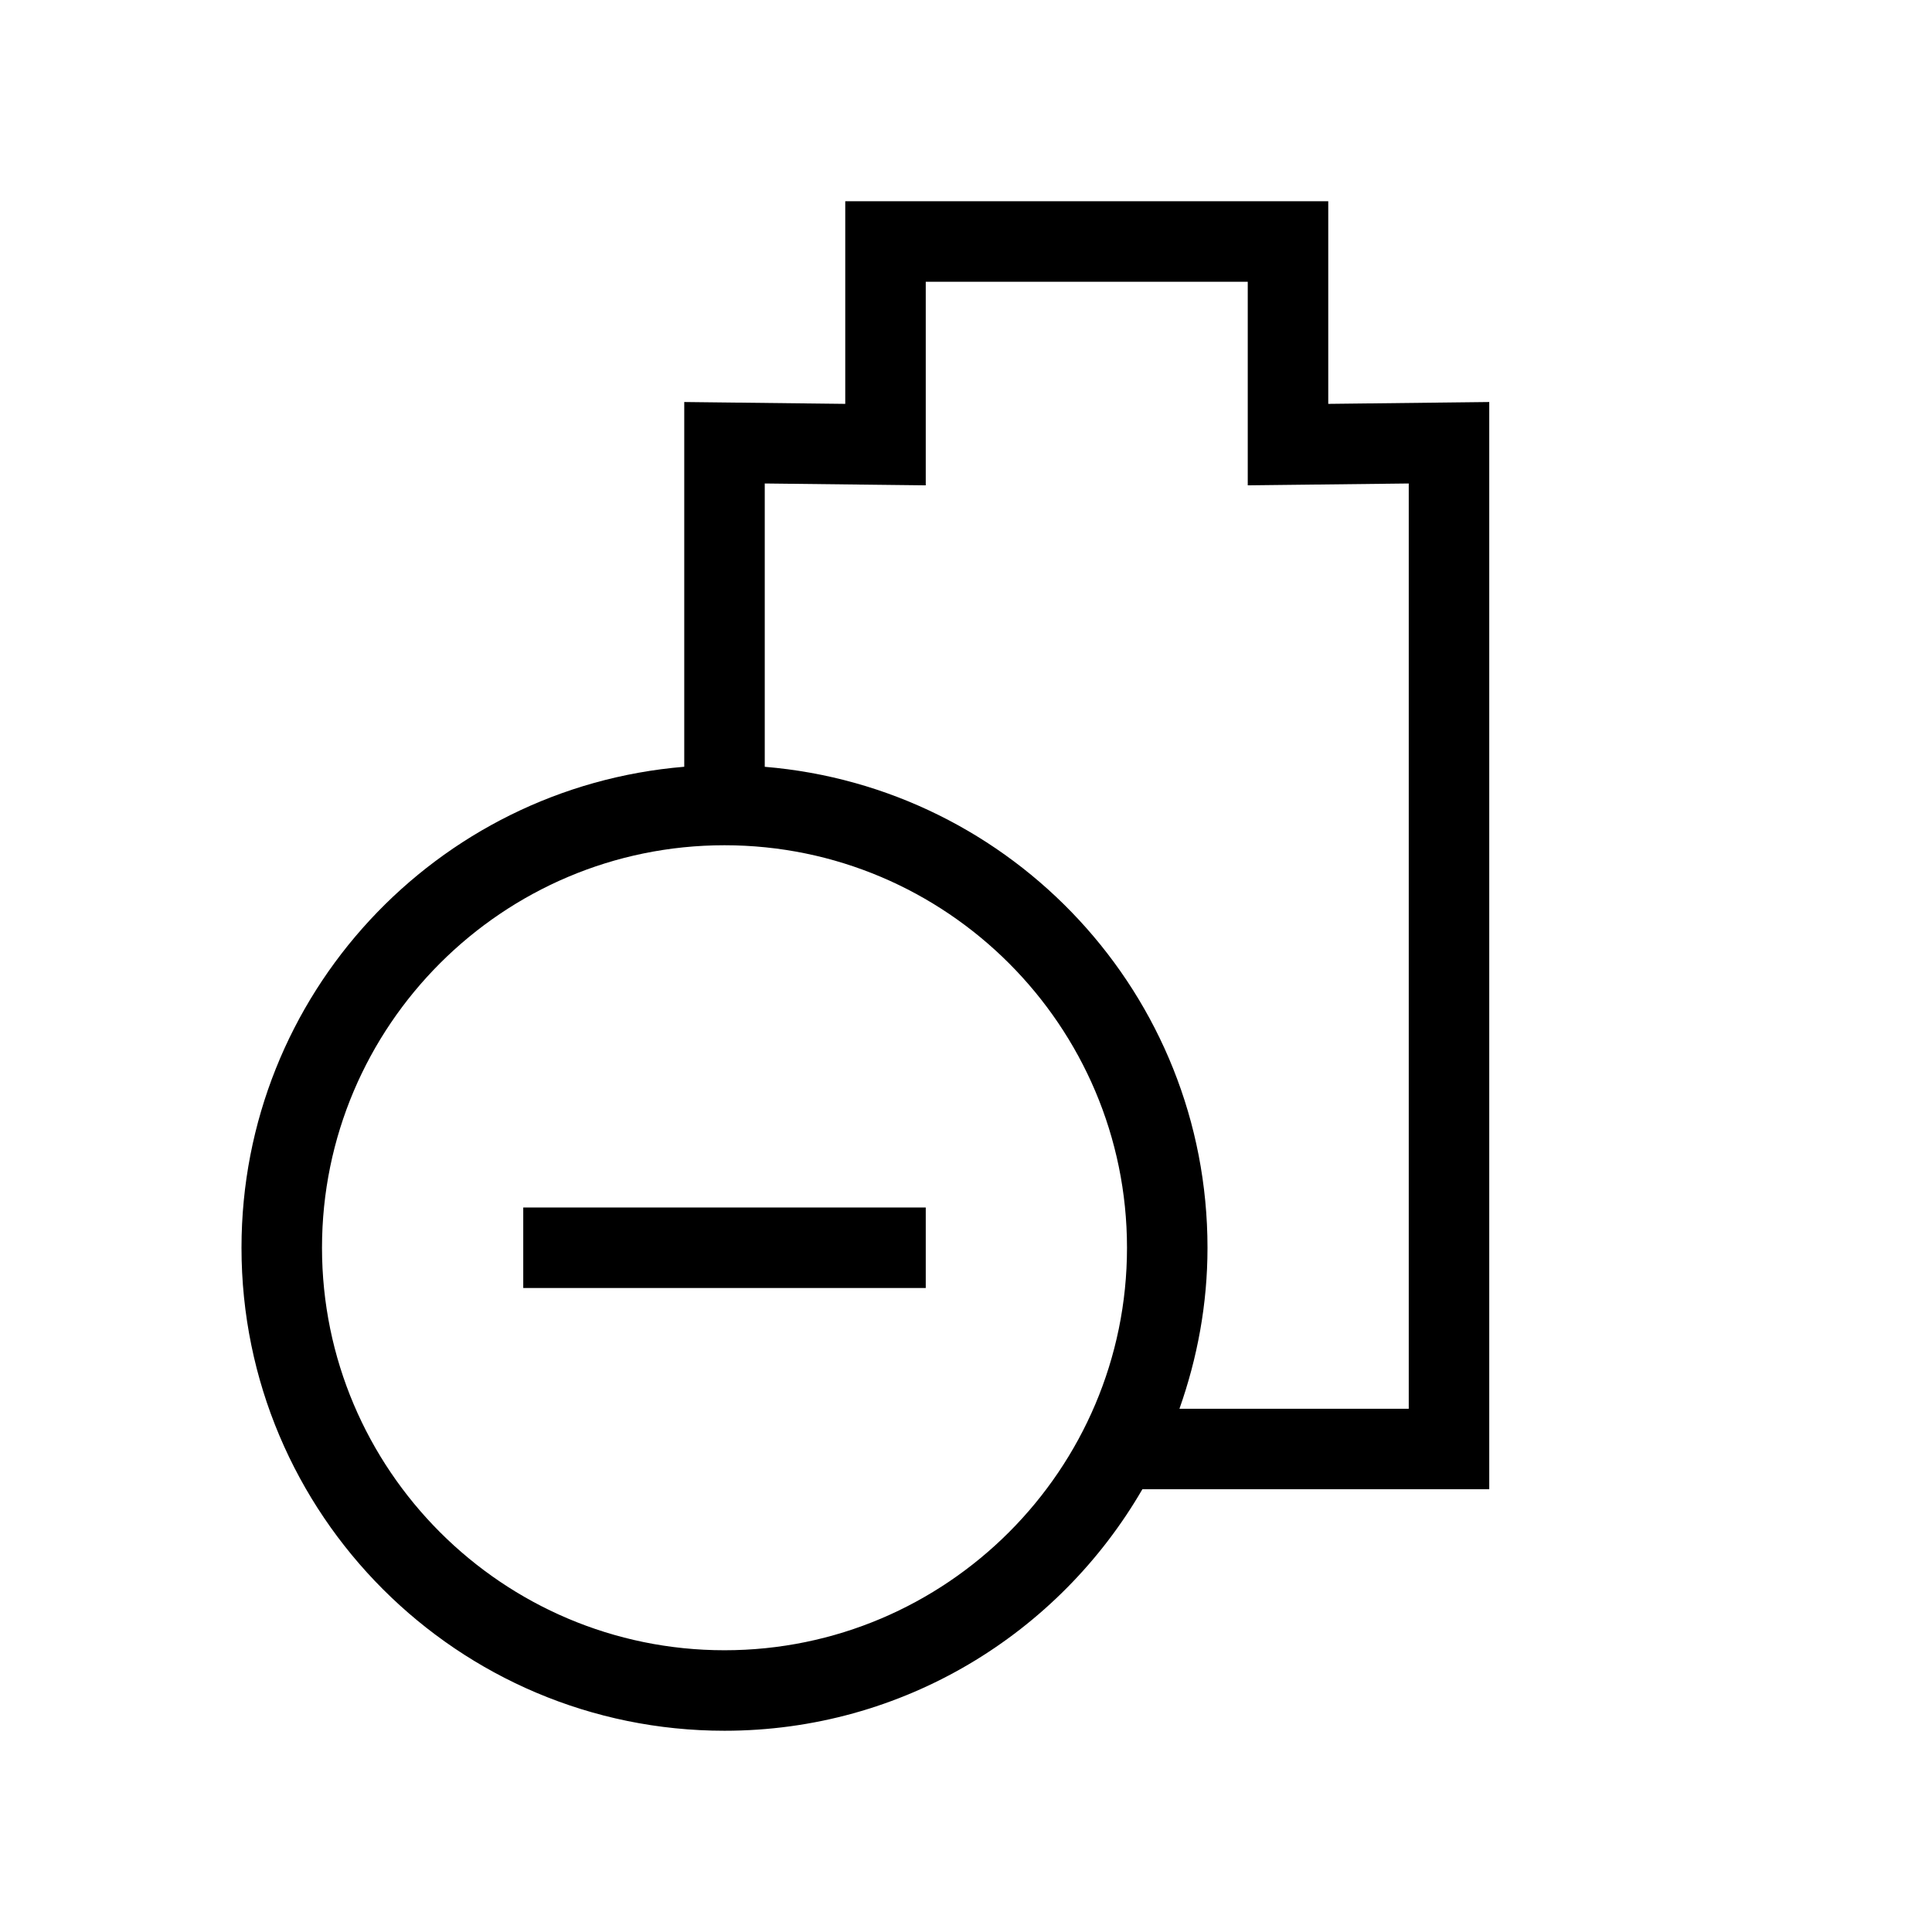
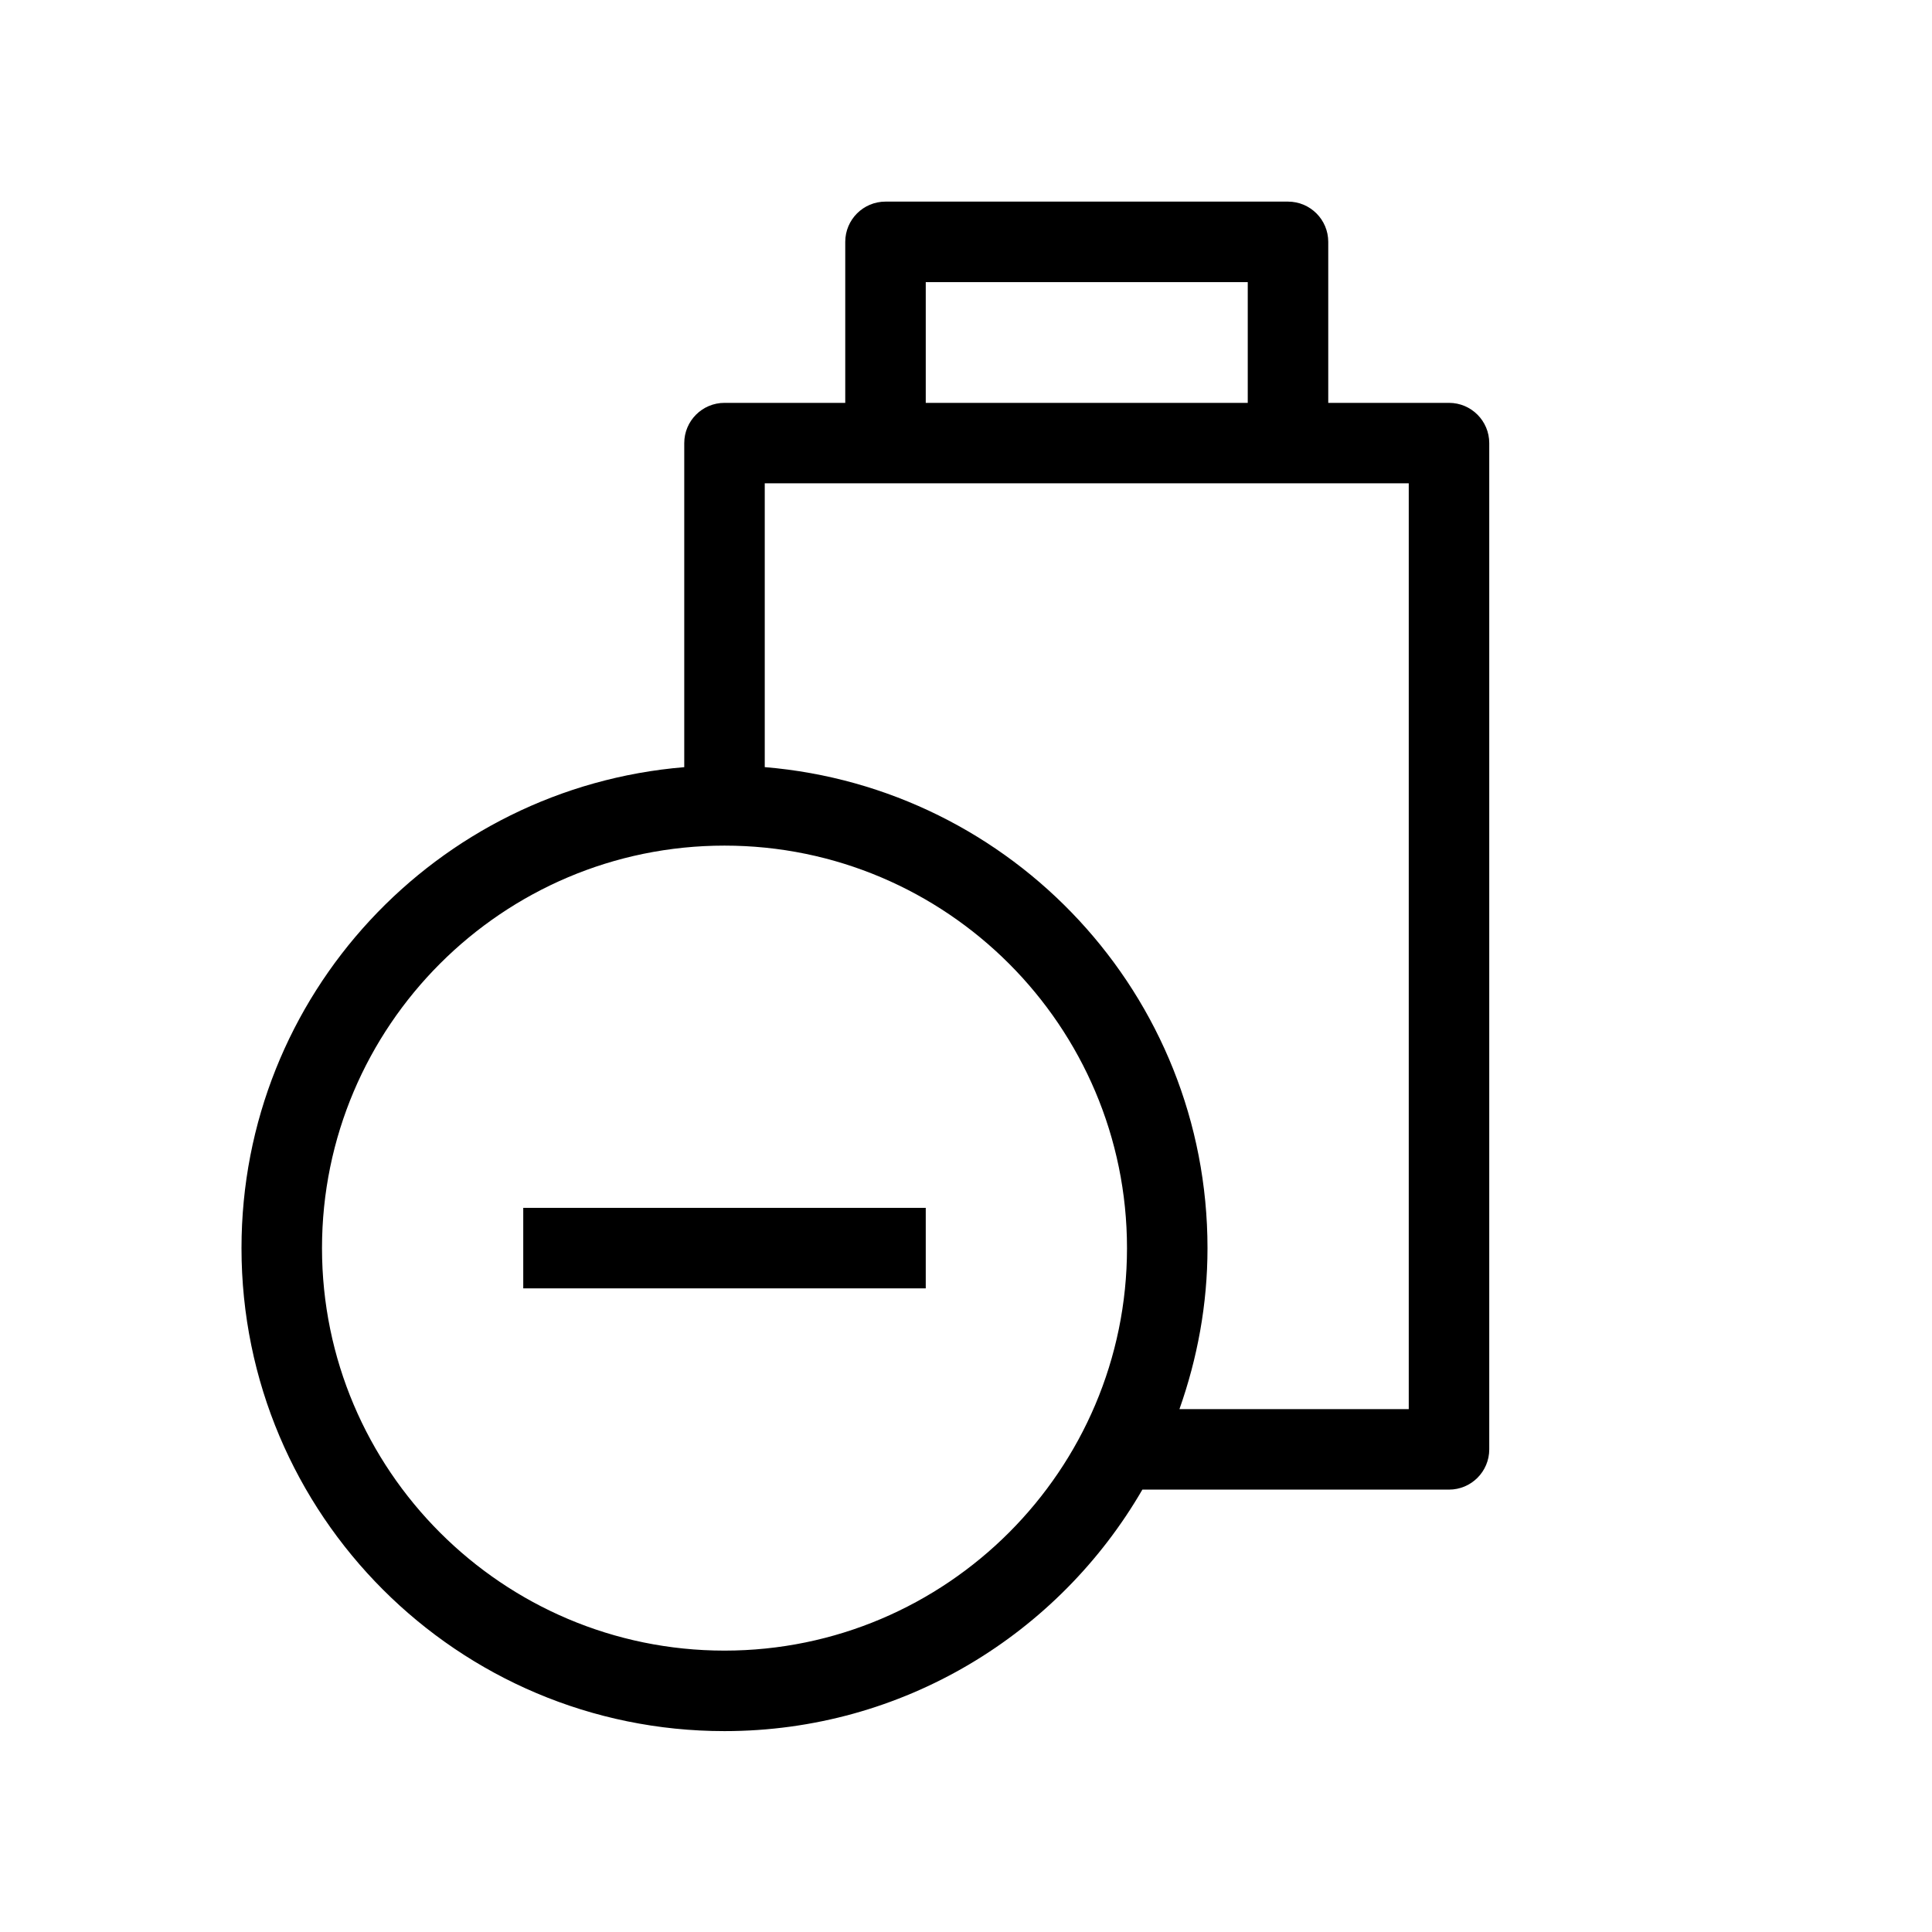
- <svg xmlns="http://www.w3.org/2000/svg" height="48" viewBox="0 0 48 48" width="48">
-   <path d="M0 0h48v48H0z" fill="none" />
-   <g id="Shopicon">
-     <path d="M33,5H21v5.034l-4-0.046v9.062C10.842,19.56,6,24.71,6,31c0,6.627,5.373,12,12,12c4.439,0,8.306-2.417,10.382-6H37V9.988   l-4,0.046V5z M18,41c-5.514,0-10-4.486-10-10s4.486-10,10-10s10,4.486,10,10S23.514,41,18,41z M35,12.012V35h-5.697   C29.746,33.747,30,32.405,30,31c0-6.29-4.842-11.44-11-11.949v-7.039l4,0.046V7h8v5.058L35,12.012z" />
-     <rect x="13" y="30" width="10" height="2" />
+ <svg xmlns="http://www.w3.org/2000/svg" viewBox="0 0 48 48" style="enable-background:new 0 0 48 48" xml:space="preserve">
+   <style>.st1{fill:none;stroke:#6f6;stroke-width:.1;stroke-miterlimit:10}.st5{display:none}</style>
+   <symbol id="Shopicons-Grid" viewBox="-22.745 -34.684 48 48">
+     <path d="M25.155 13.216v-47.8h-47.8v47.8h47.8m.1.1h-48v-48h48v48z" style="fill:#6f6" id="XMLID_00000105400654839925421050000018315208264575551887_" />
+     <path id="XMLID_00000024688220513227089890000013085234451001463177_" class="st1" d="M1.255 13.316v-48" />
+     <path id="XMLID_00000102533929669153596810000007734548596057797027_" class="st1" d="M25.255-10.684h-48" />
+     <path id="XMLID_00000132059502994885997840000014627399858779583632_" class="st1" d="M25.255-2.684h-48" />
+     <path id="XMLID_00000057831610967033900710000015474808596887659698_" class="st1" d="M25.255-18.684h-48" />
+     <path id="XMLID_00000041992709915725208680000011476046180342736038_" class="st1" d="M9.255-34.684v48" />
+     <path id="XMLID_00000084523091567543825440000011498605845151394457_" class="st1" d="M-6.745-34.684v48" />
+     <path id="XMLID_00000006683429203779327820000011890912226935375787_" class="st1" d="m25.005 13.066-47.5-47.5" />
+     <path id="XMLID_00000005983013323817973470000000555777391571511172_" class="st1" d="m-22.495 13.066 47.5-47.5" />
+     <circle id="XMLID_00000042008922316232439380000006089832895525128326_" transform="rotate(-45.001 1.256 -10.684)" class="st1" cx="1.255" cy="-10.684" r="10" />
+     <circle id="XMLID_00000092442712374267472790000010952607141227911836_" class="st1" cx="1.255" cy="-10.684" r="20" />
+     <path id="XMLID_00000127730152516812894070000014989998871075924378_" class="st1" d="M15.255 7.316h-28c-2.211 0-4-1.791-4-4v-28c0-2.209 1.789-4 4-4h28c2.211 0 4 1.791 4 4v28c0 2.209-1.789 4-4 4z" />
+     <path id="XMLID_00000008842115703775271660000007166610627138159549_" class="st1" d="M17.255 5.316h-32a4 4 0 0 1-4-4v-24a4 4 0 0 1 4-4h32a4 4 0 0 1 4 4v24a4 4 0 0 1-4 4z" />
+     <path id="XMLID_00000134223764381809317900000012496469460916222136_" class="st1" d="M17.255-26.684v32a4 4 0 0 1-4 4h-24a4 4 0 0 1-4-4v-32a4 4 0 0 1 4-4h24a4 4 0 0 1 4 4z" />
+   </symbol>
+   <g id="Your_Icons">
+     <path d="M0 0h48v48H0V0z" style="fill:none" />
+     <path d="M36 10.009h-3v-4a1 1 0 0 0-1-1H22a1 1 0 0 0-1 1v4h-3a1 1 0 0 0-1 1v8.051c-6.158.51-11 5.66-11 11.949 0 6.627 5.373 12 12 12 4.439 0 8.306-2.417 10.382-6H36a1 1 0 0 0 1-1v-25a1 1 0 0 0-1-1zm-13-3h8v3h-8v-3zm-5 34c-5.514 0-10-4.486-10-10s4.486-10 10-10 10 4.486 10 10-4.486 10-10 10zm17-6h-5.697c.443-1.253.697-2.595.697-4 0-6.29-4.842-11.44-11-11.95v-7.051h16v23.001z" />
+     <path d="M13 30.009h10v2H13z" />
  </g>
</svg>
